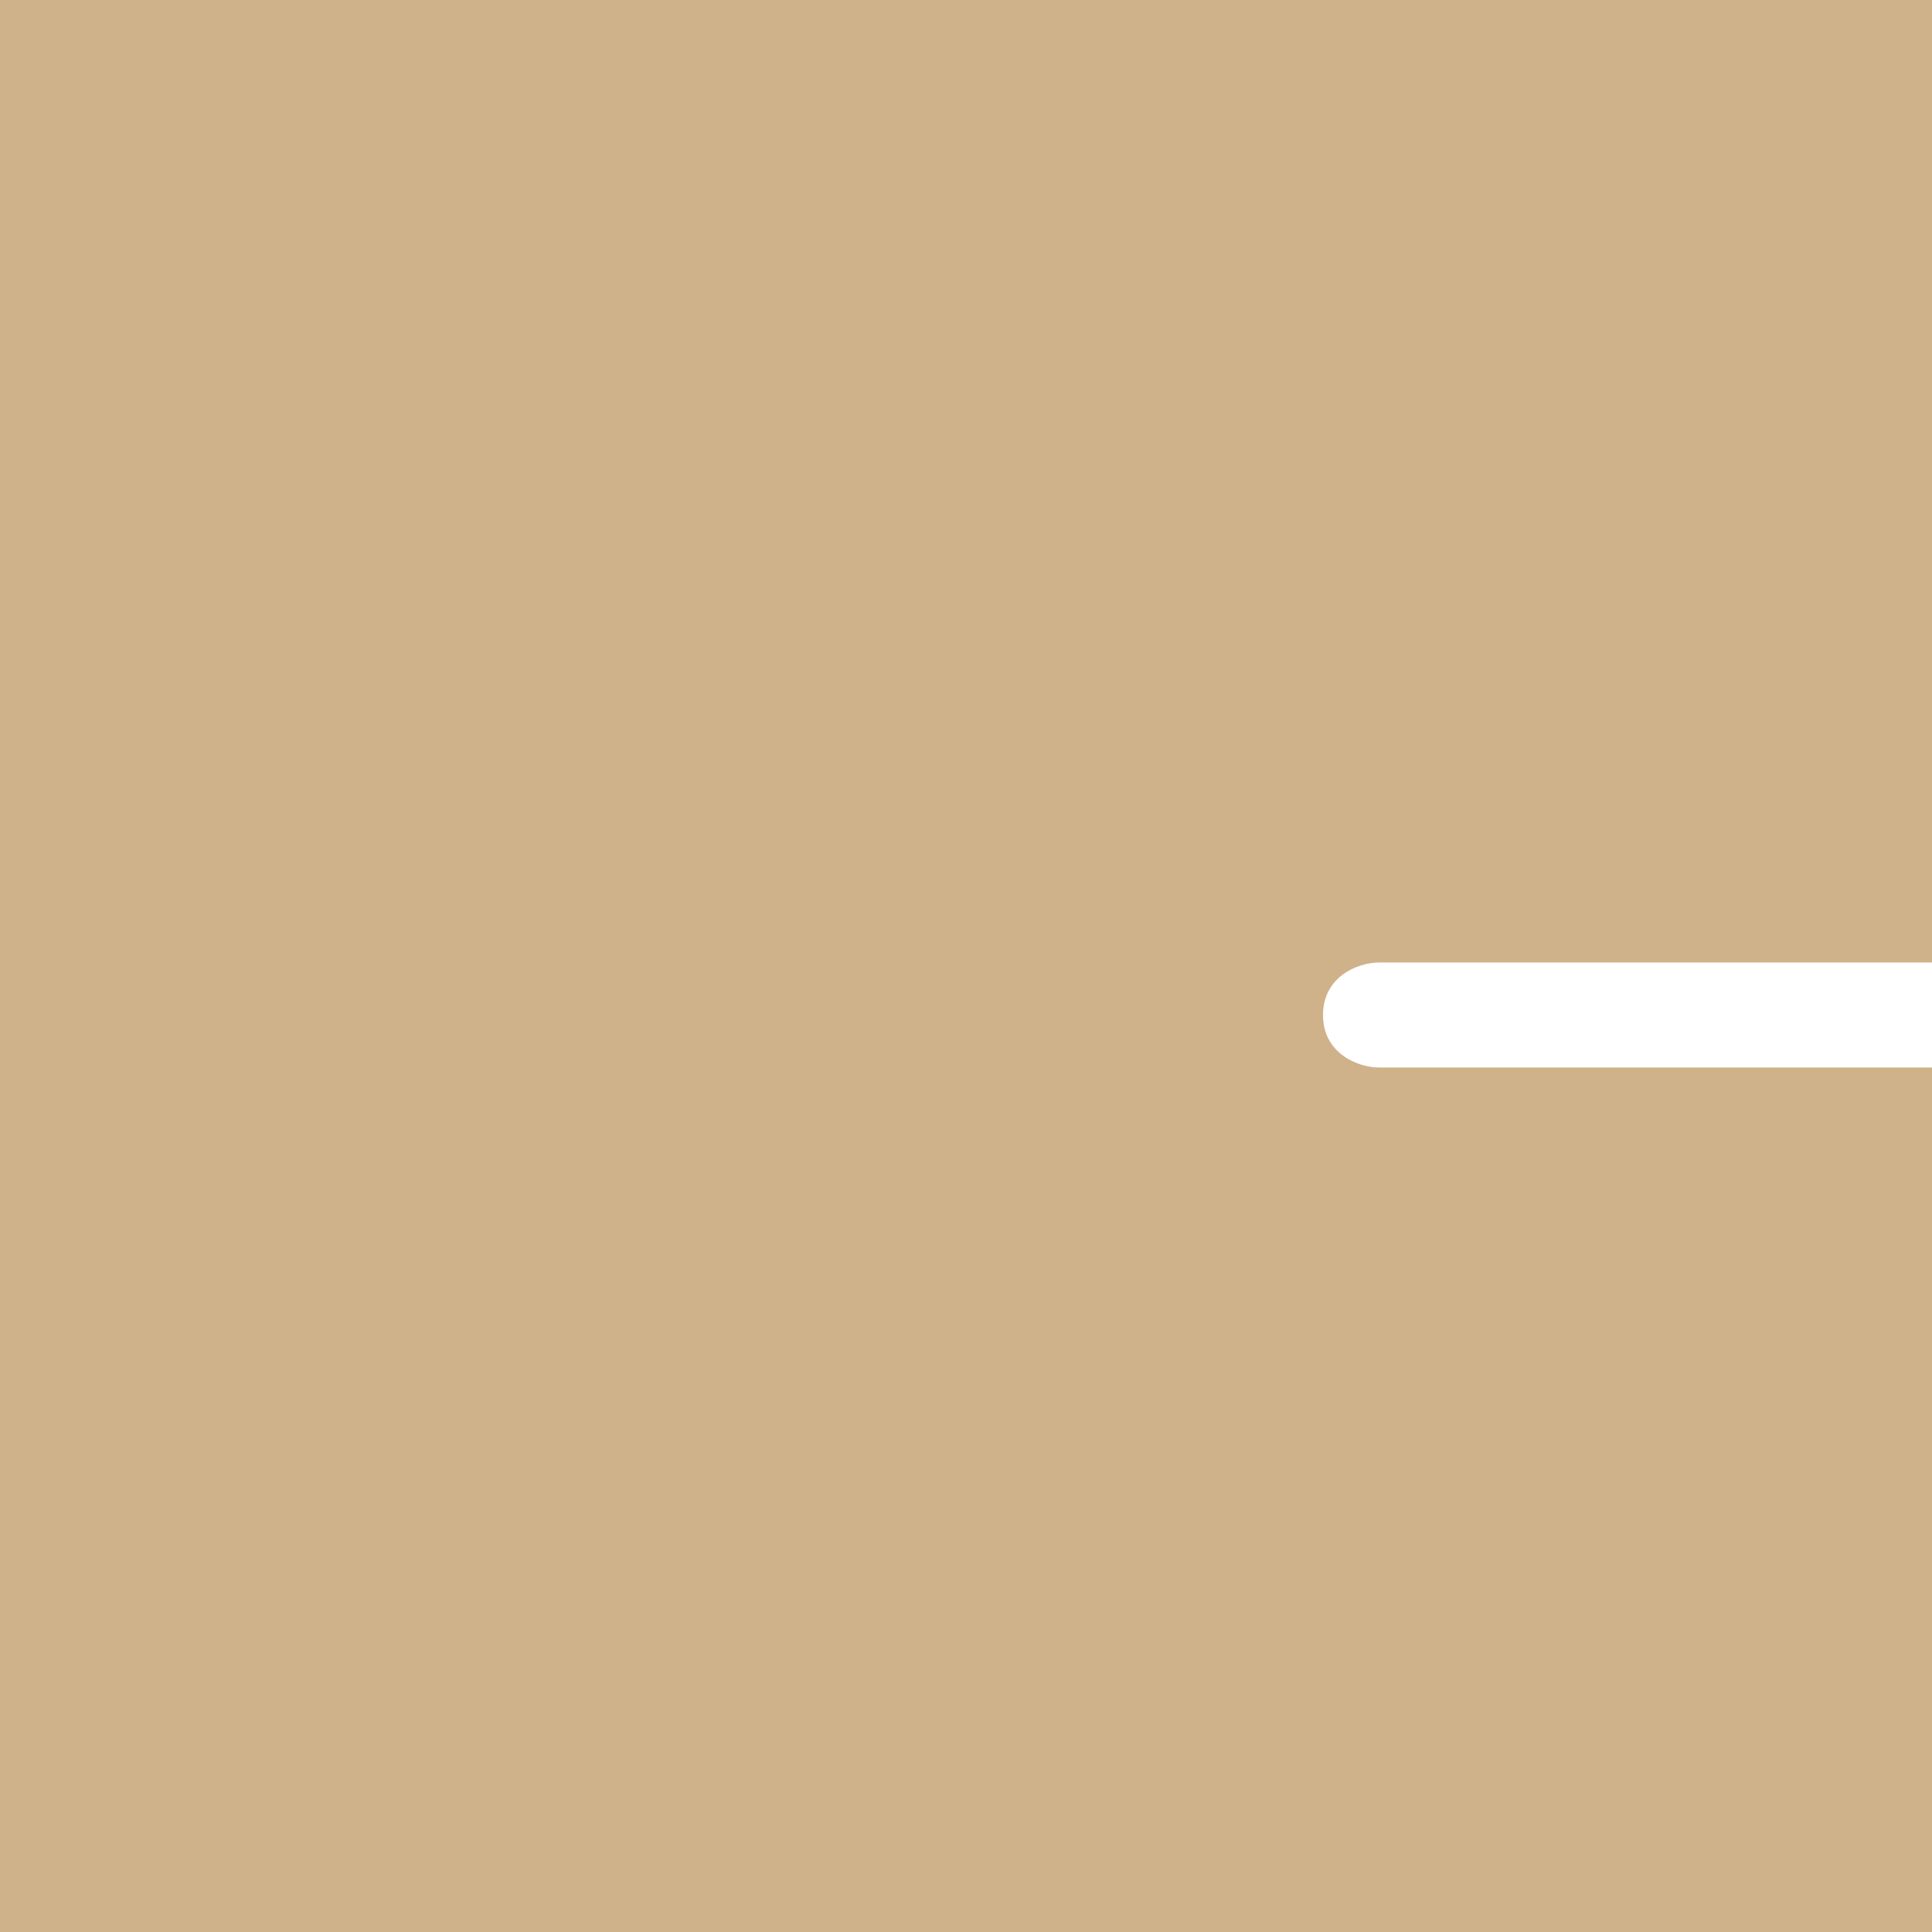
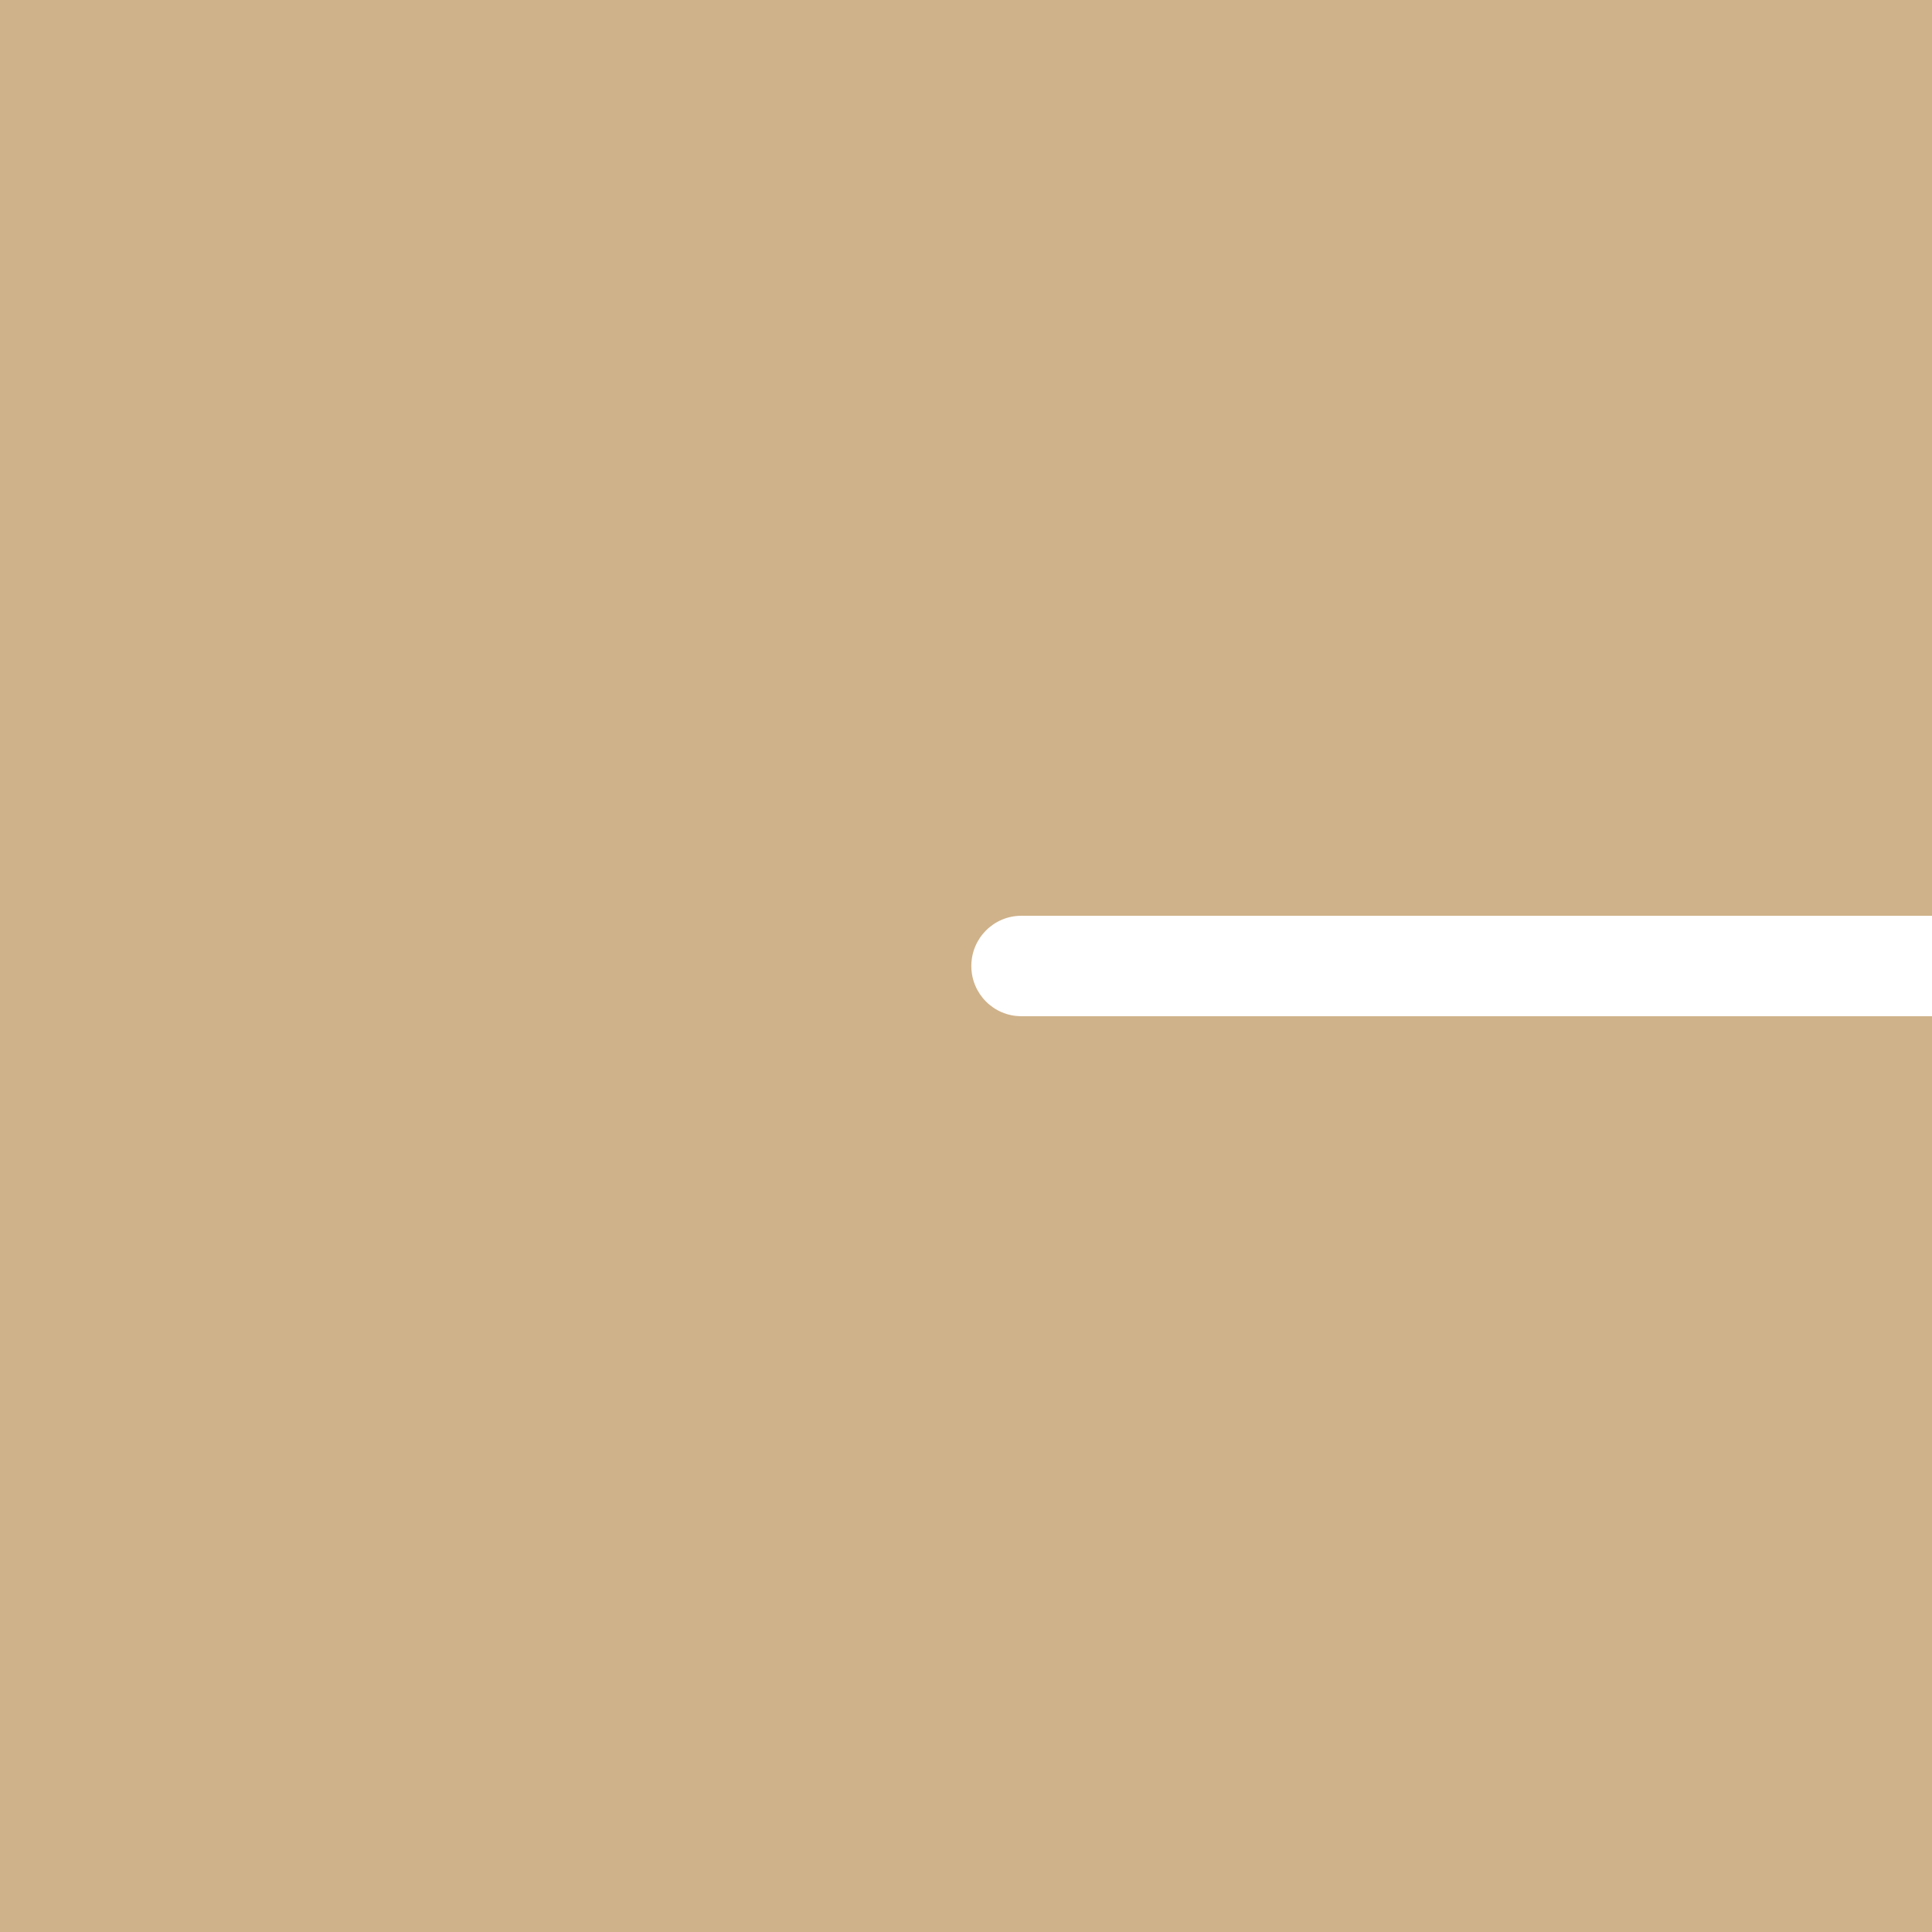
<svg xmlns="http://www.w3.org/2000/svg" width="276" height="276" viewBox="0 0 276 276" fill="none">
-   <path d="M276 137.5L276 1.20643e-05L138 6.03217e-06L124 5.42021e-06L0 0L-1.20643e-05 276L276 276L276 152.5L197 152.5C194 152.5 189 150.5 189 145C189 139.5 194 137.5 197 137.5L276 137.5Z" fill="#CFB28A" />
+   <path d="M0 276V0H276V130.826H145.893C141.955 130.826 138.761 134.039 138.761 138.001C138.761 141.962 141.955 145.172 145.893 145.173H276V276H0Z" fill="#CFB28A" />
</svg>
